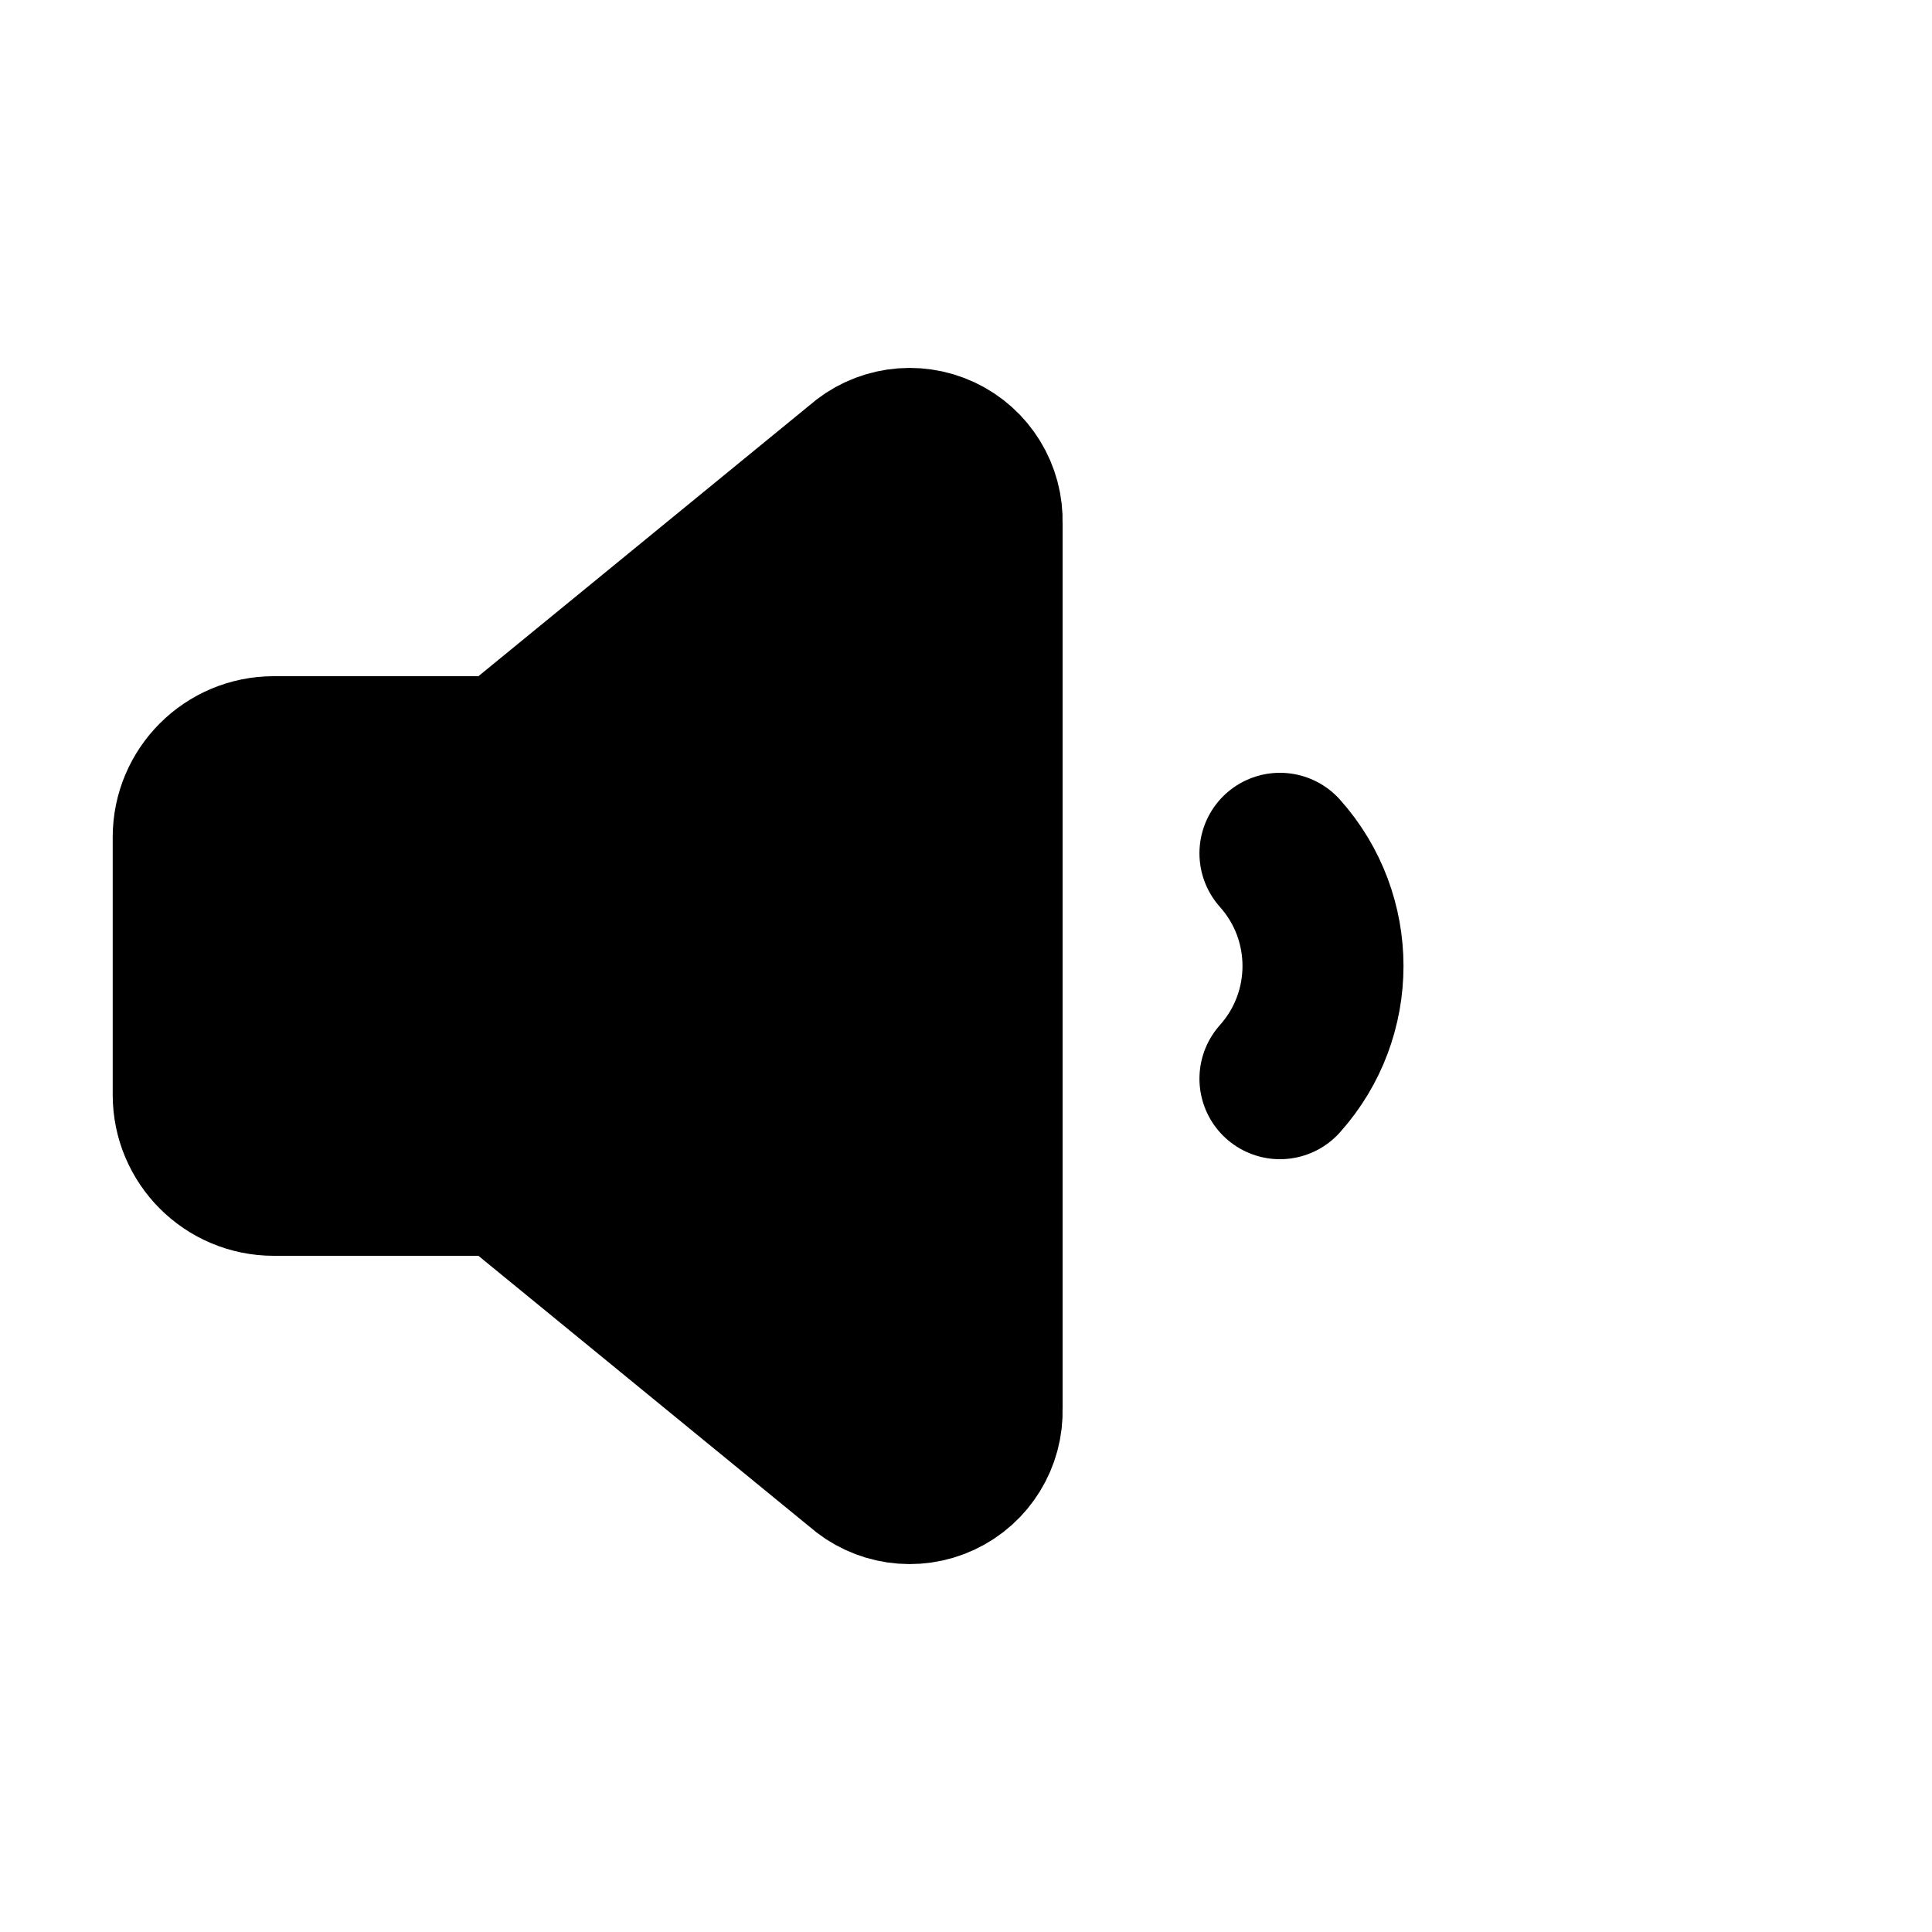
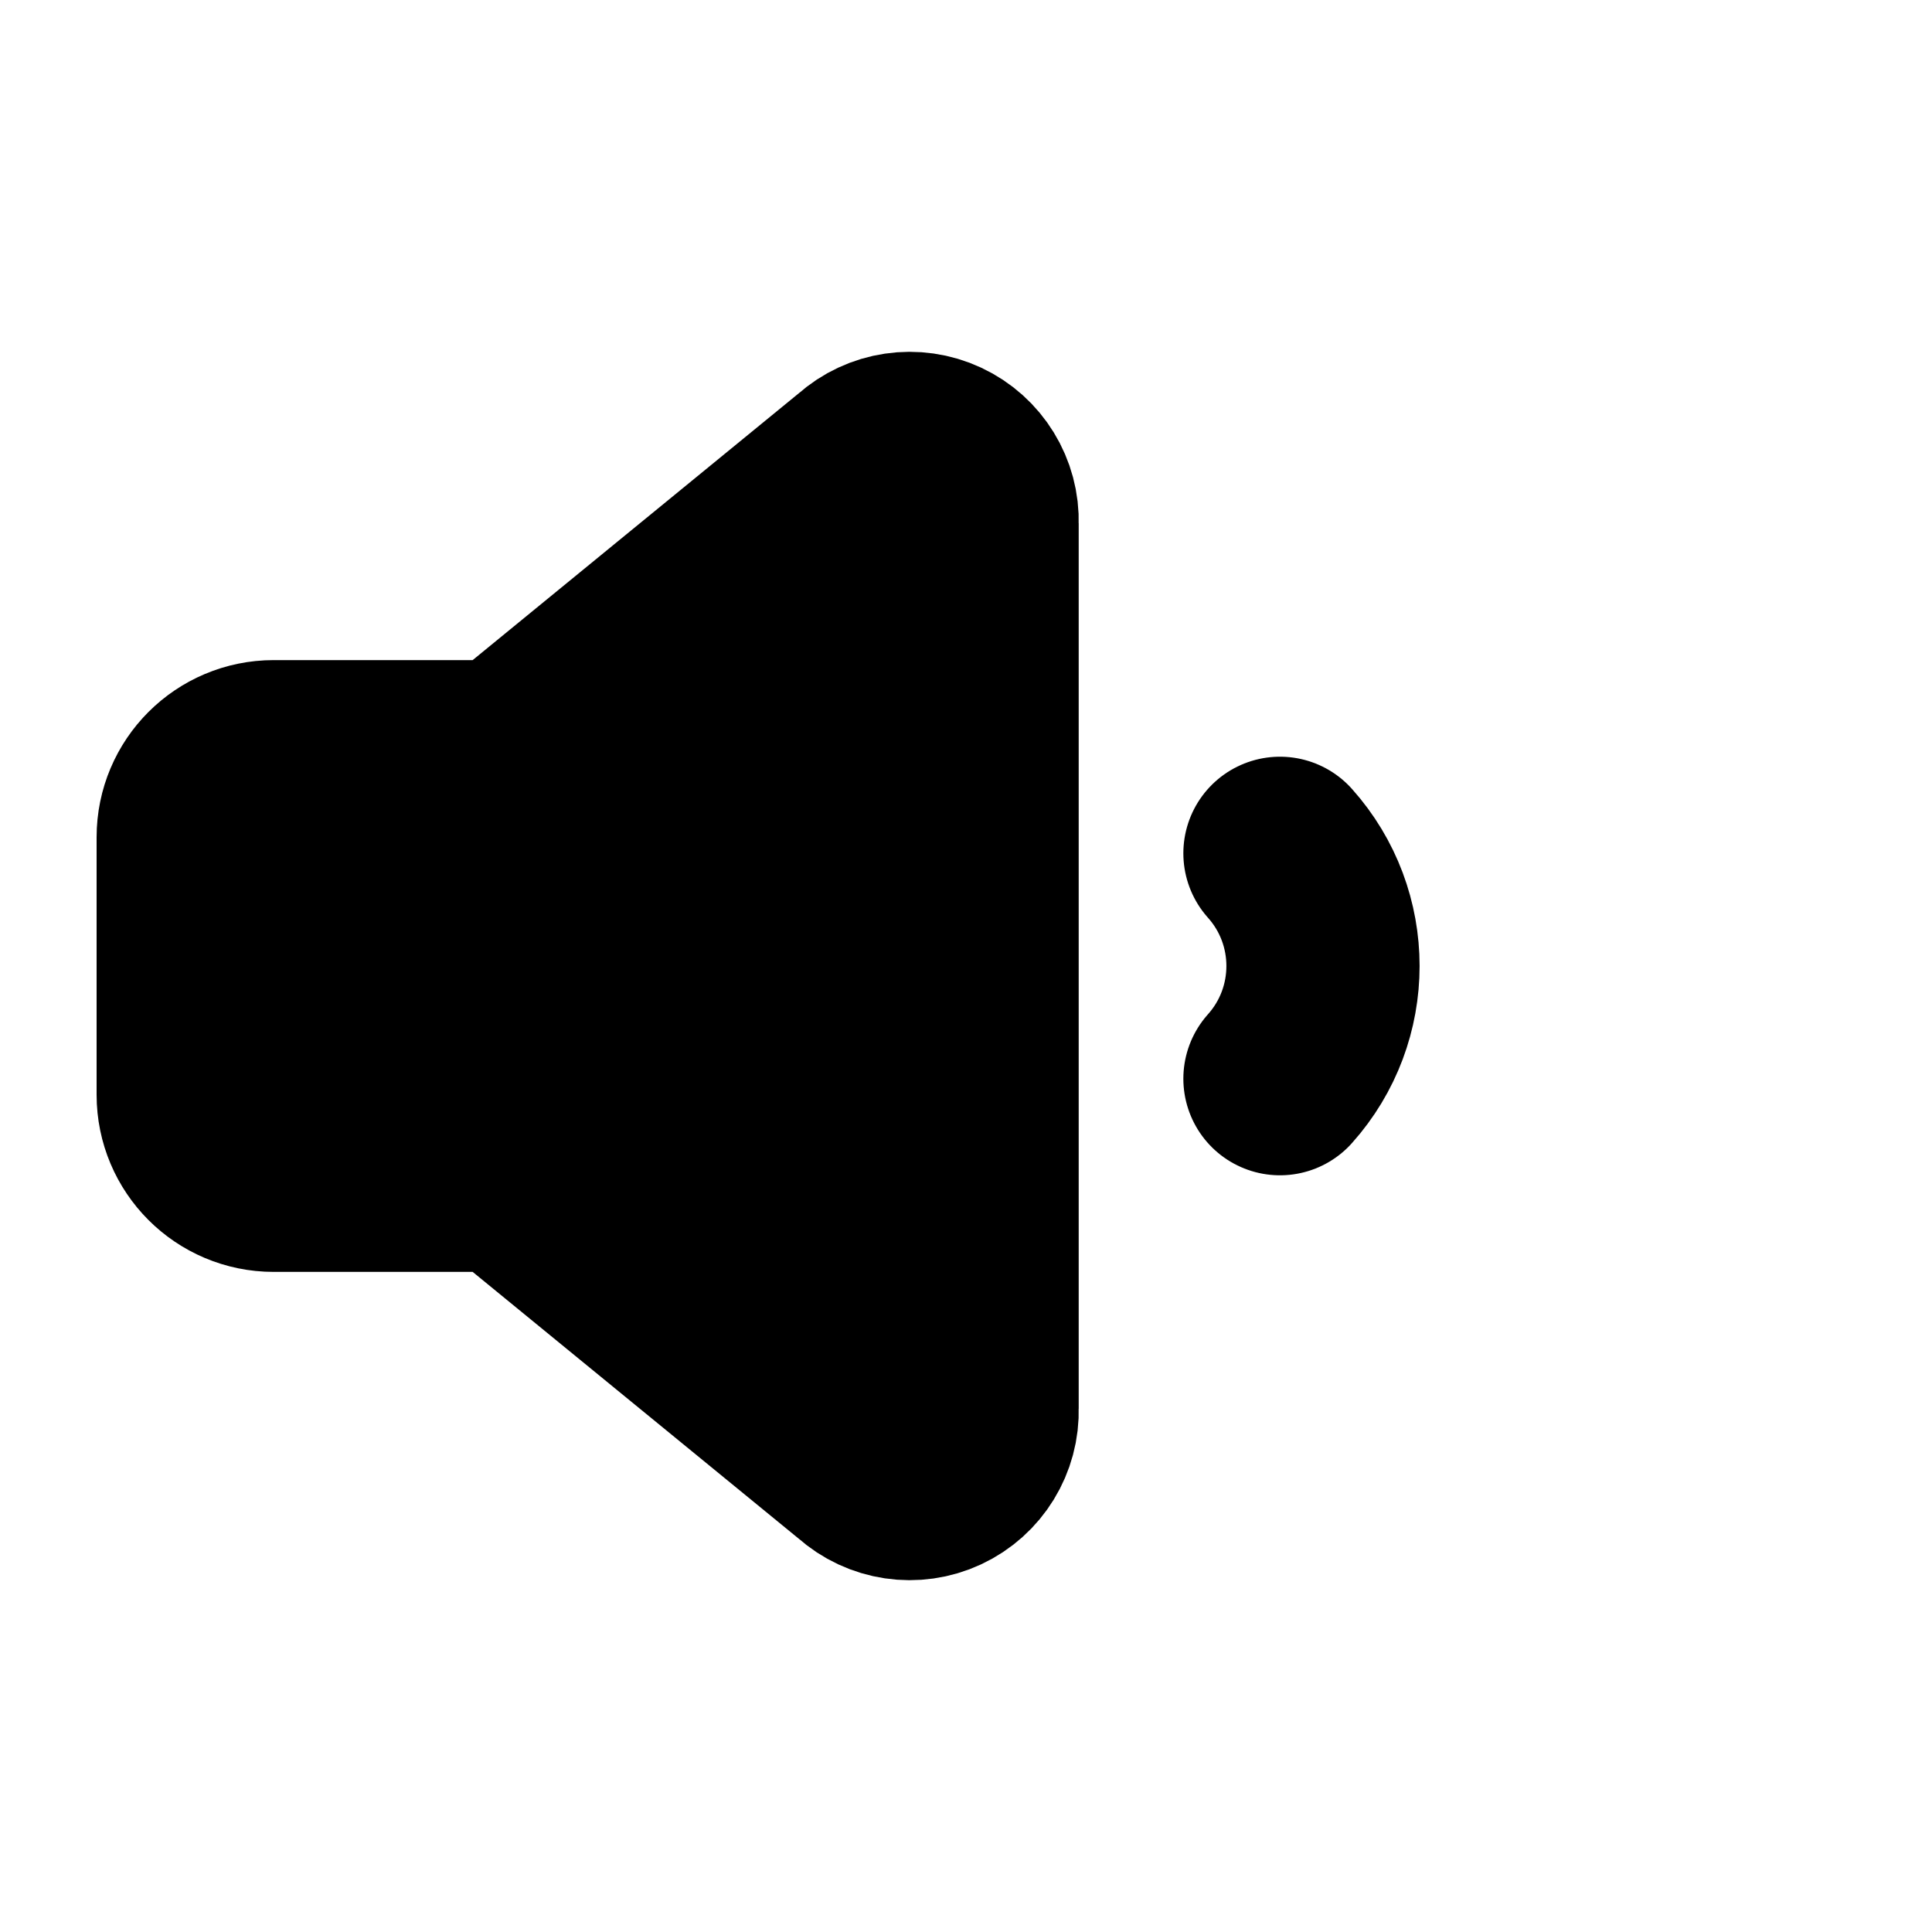
<svg xmlns="http://www.w3.org/2000/svg" viewBox="0 0 24 24" width="24" height="24" fill="none">
-   <path d="M3.4 9.4h2.9l4.4-3.6a.9.9 0 0 1 1.5.7v11a.9.9 0 0 1-1.5.7l-4.4-3.6H3.4a1 1 0 0 1-1-1v-3.2a1 1 0 0 1 1-1Z" fill="currentColor" stroke="currentColor" stroke-width="2" stroke-linecap="round" stroke-linejoin="round" />
-   <path d="M15.9 10.6a2.1 2.1 0 0 1 0 2.8" stroke="currentColor" stroke-width="2" stroke-linecap="round" stroke-linejoin="round" />
+   <path d="M3.4 9.4h2.9l4.4-3.6a.9.9 0 0 1 1.5.7v11a.9.9 0 0 1-1.5.7l-4.4-3.6H3.4a1 1 0 0 1-1-1v-3.2a1 1 0 0 1 1-1Z" fill="currentColor" stroke="currentColor" stroke-width="2.4" stroke-linecap="round" stroke-linejoin="round" />
+   <path d="M15.9 10.6a2.1 2.1 0 0 1 0 2.8" stroke="currentColor" stroke-width="2.4" stroke-linecap="round" stroke-linejoin="round" />
</svg>
